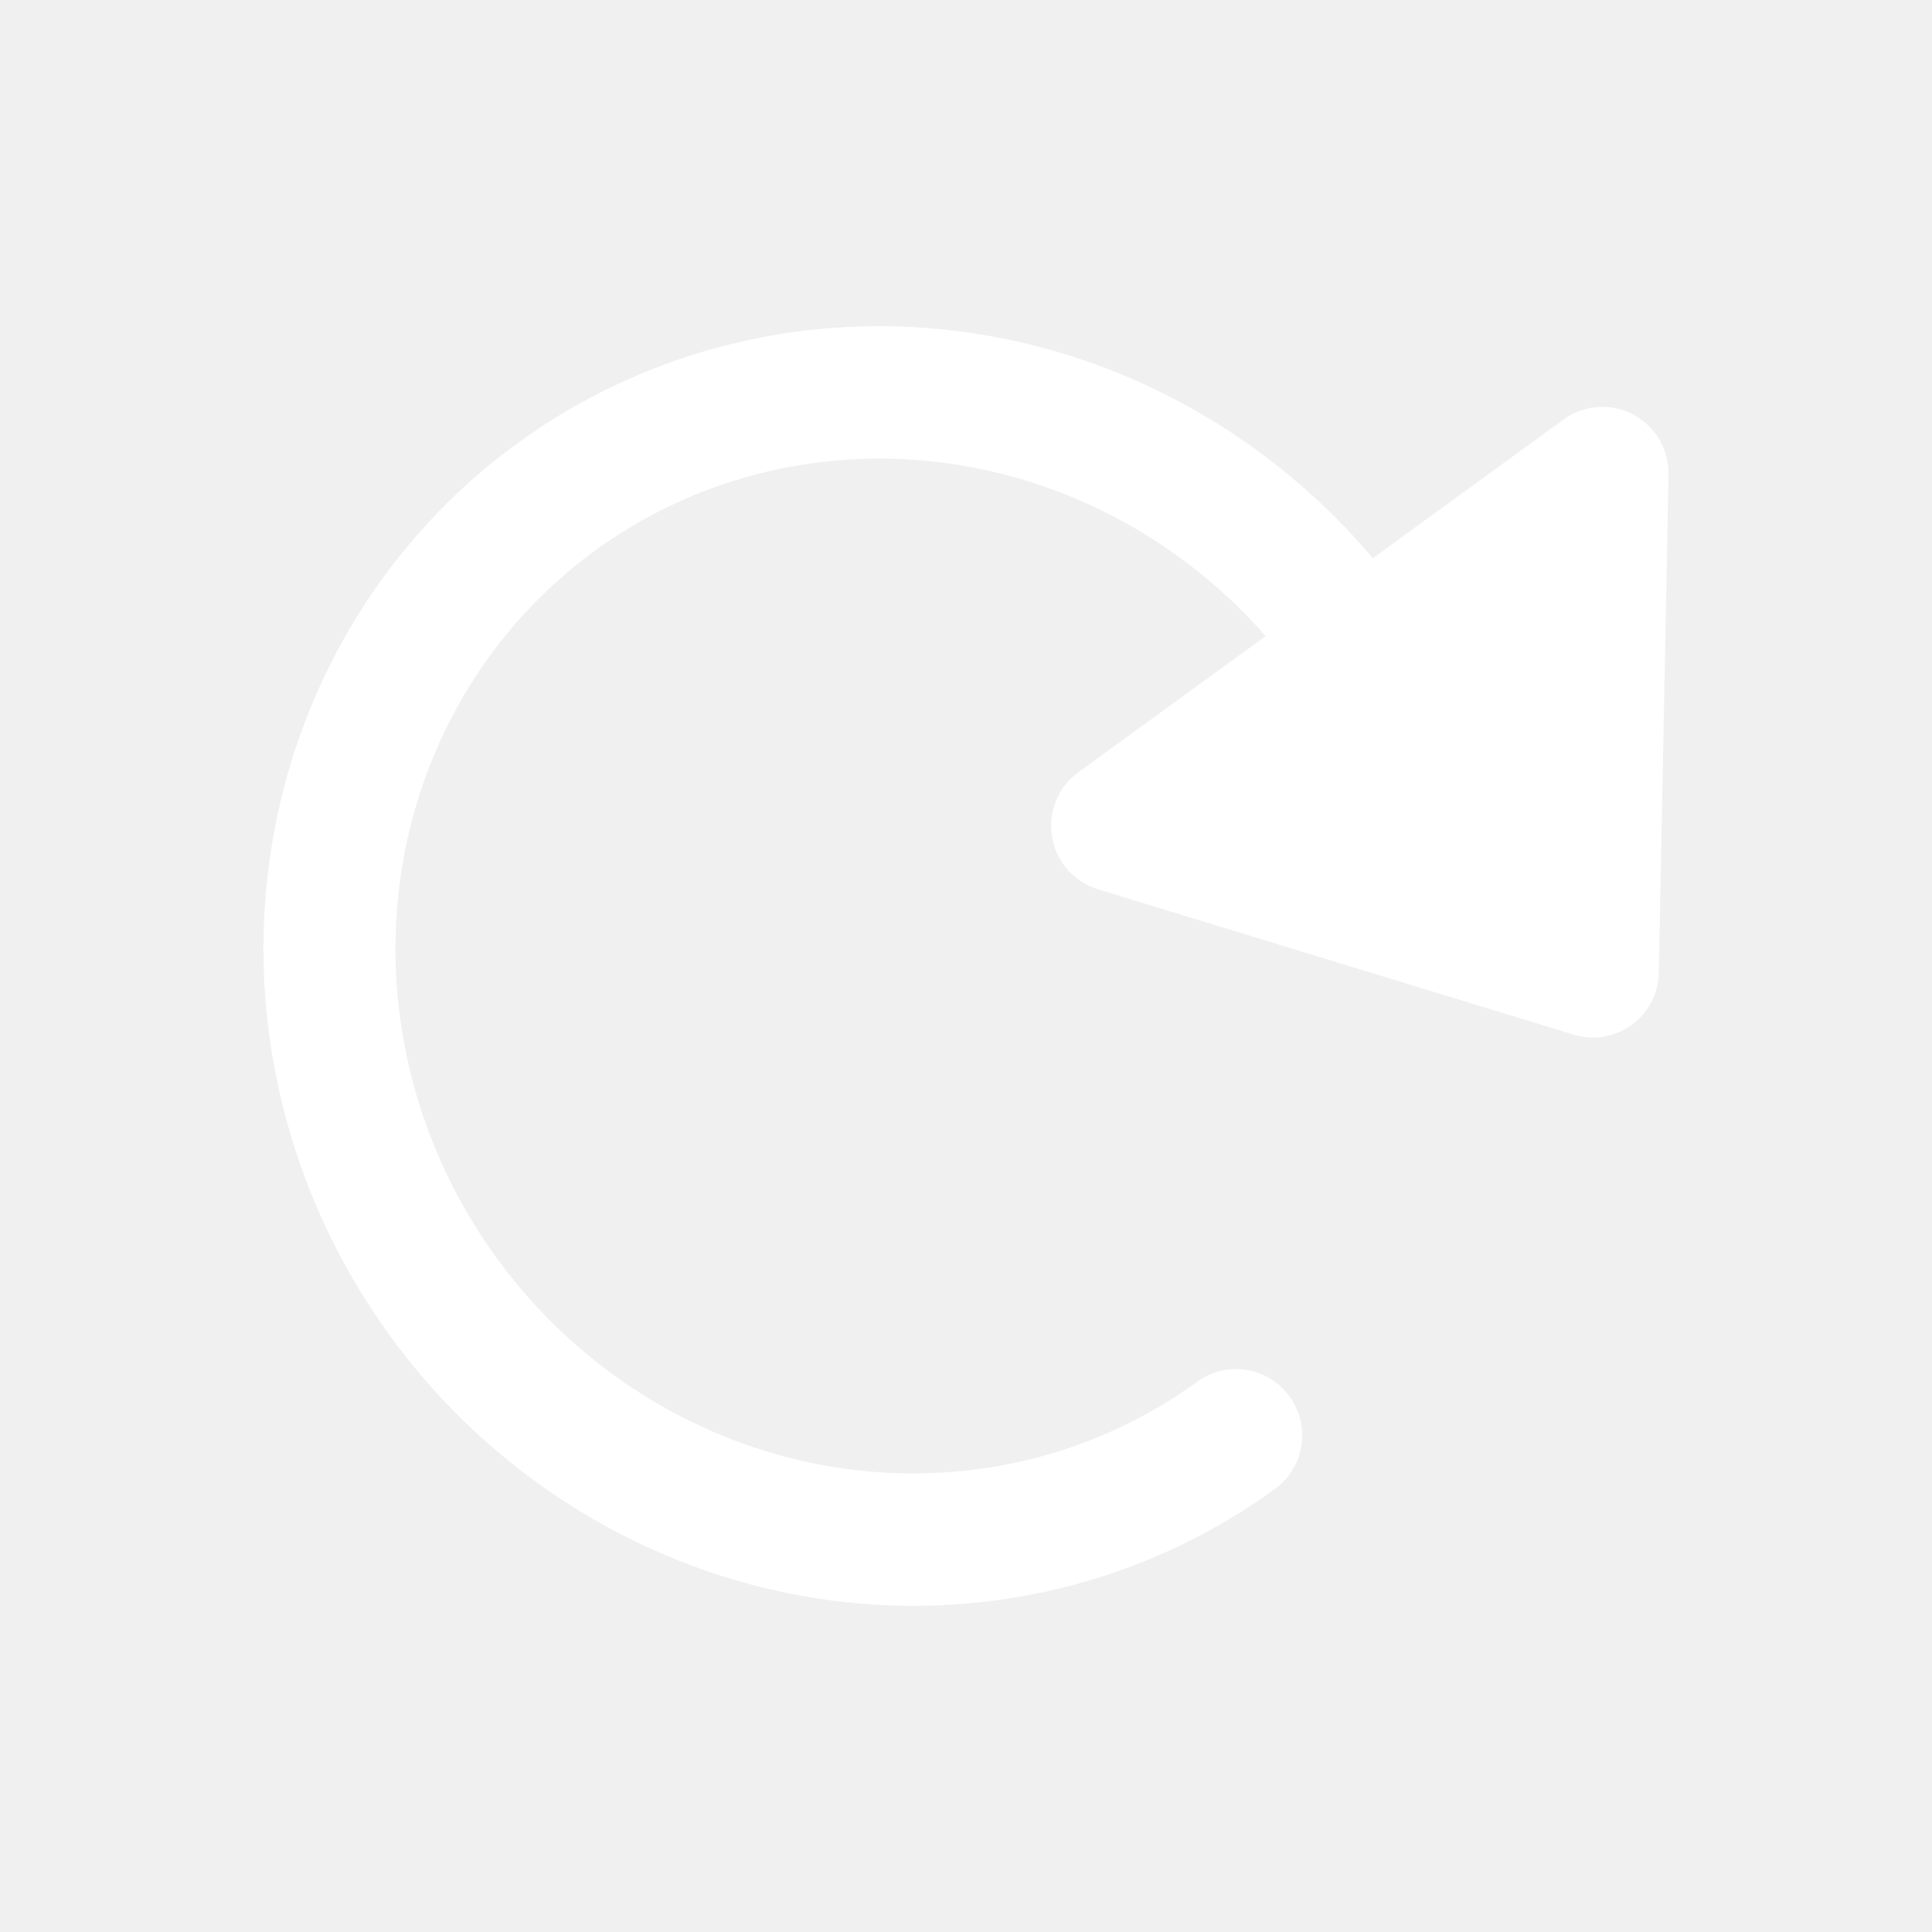
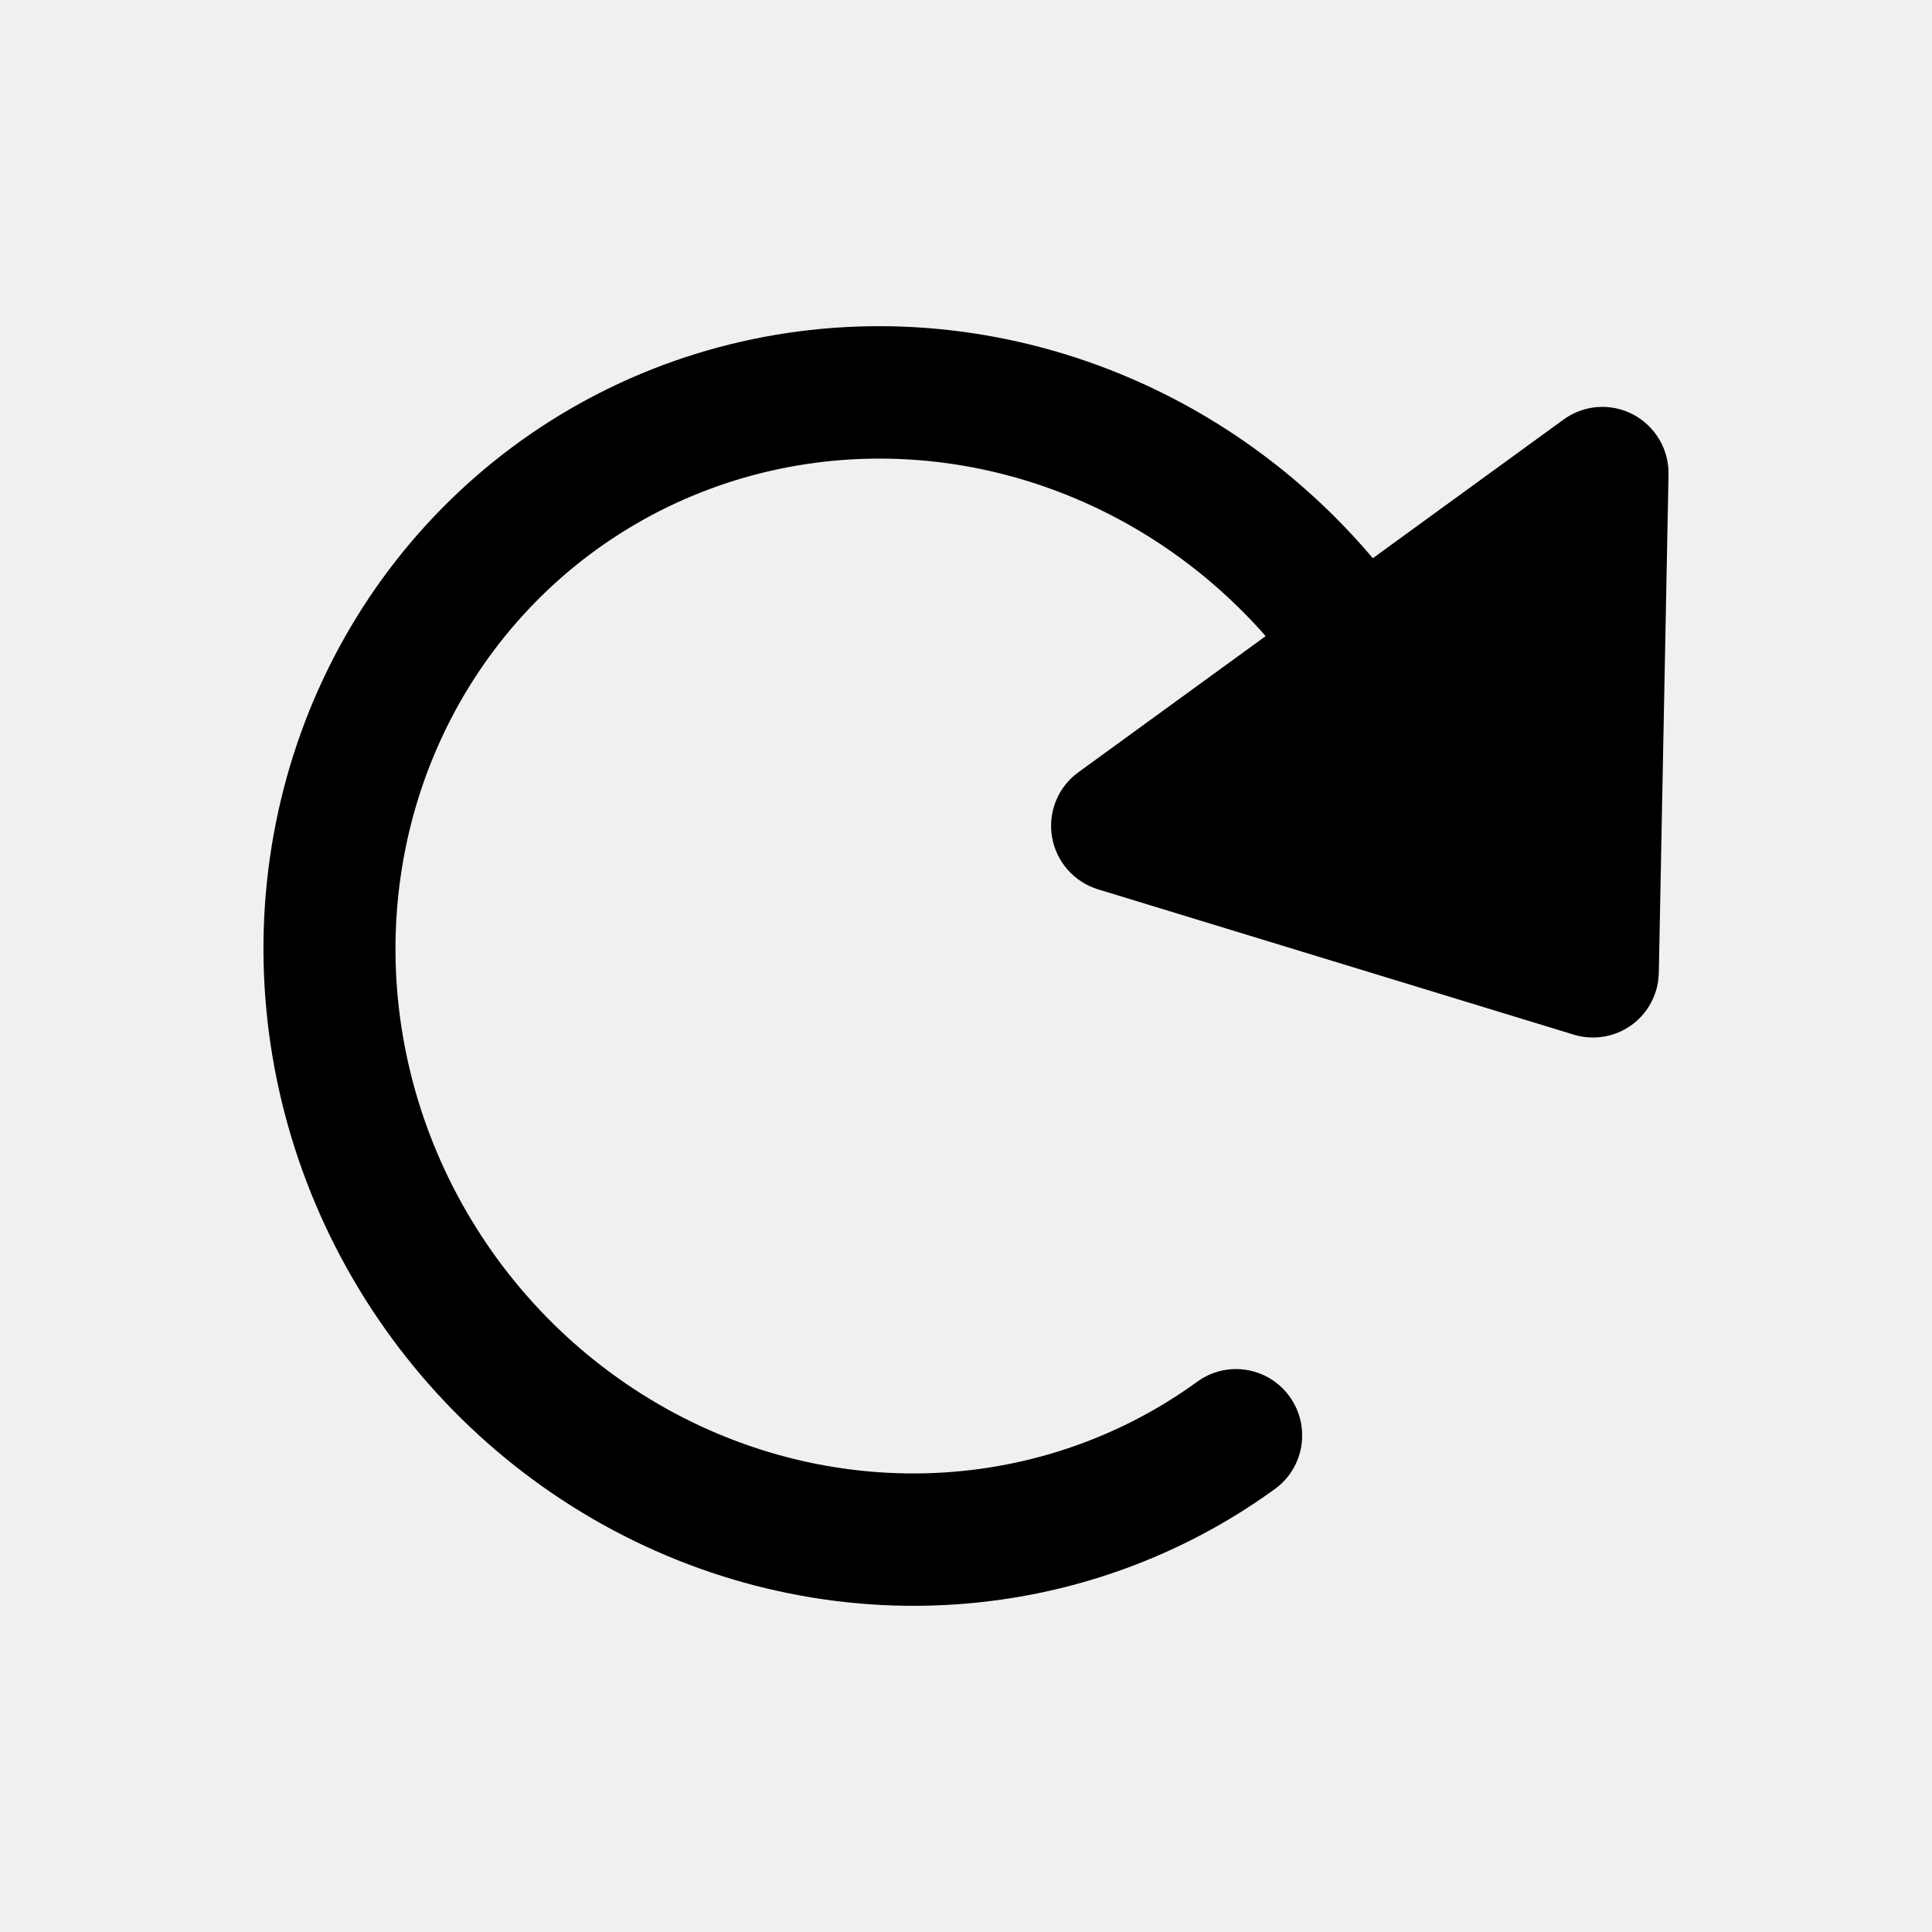
- <svg xmlns="http://www.w3.org/2000/svg" width="154" height="154" viewBox="0 0 154 154" fill="none">
-   <path d="M101.63 118.682C93.607 124.514 83.992 127.747 74.014 127.986C64.038 128.225 54.154 125.462 45.605 120.074C37.057 114.686 30.211 106.905 25.925 97.717C21.638 88.528 20.095 78.323 21.512 68.384C22.929 58.442 27.246 49.211 33.939 41.876C40.634 34.539 49.388 29.443 59.086 27.233C68.781 25.023 78.968 25.8 88.356 29.433C96.518 32.592 103.764 37.791 109.428 44.495L124.643 33.434C126.258 32.26 128.401 32.107 130.172 33.037C131.943 33.968 133.038 35.824 132.999 37.826L132.225 77.541L132.177 78.153C131.983 79.567 131.225 80.852 130.06 81.7C128.728 82.667 127.02 82.953 125.443 82.472L87.522 70.888C85.61 70.303 84.19 68.684 83.856 66.709C83.522 64.733 84.333 62.74 85.947 61.565L100.886 50.705C96.433 45.631 90.839 41.697 84.588 39.278C77.12 36.388 69.064 35.789 61.442 37.526C53.822 39.263 46.96 43.26 41.713 49.011C36.465 54.762 33.053 62.028 31.93 69.903C30.807 77.781 32.025 85.915 35.455 93.267C38.886 100.619 44.364 106.84 51.19 111.142C58.014 115.444 65.864 117.626 73.736 117.437C81.606 117.248 89.155 114.7 95.439 110.132C97.789 108.423 101.08 108.952 102.79 111.313C104.499 113.674 103.98 116.973 101.63 118.682Z" fill="white" />
+ <svg xmlns="http://www.w3.org/2000/svg" width="154" height="154" viewBox="0 0 154 154">
+   <path d="M101.63 118.682C93.607 124.514 83.992 127.747 74.014 127.986C64.038 128.225 54.154 125.462 45.605 120.074C37.057 114.686 30.211 106.905 25.925 97.717C21.638 88.528 20.095 78.323 21.512 68.384C22.929 58.442 27.246 49.211 33.939 41.876C40.634 34.539 49.388 29.443 59.086 27.233C68.781 25.023 78.968 25.8 88.356 29.433C96.518 32.592 103.764 37.791 109.428 44.495L124.643 33.434C126.258 32.26 128.401 32.107 130.172 33.037C131.943 33.968 133.038 35.824 132.999 37.826L132.225 77.541L132.177 78.153C131.983 79.567 131.225 80.852 130.06 81.7C128.728 82.667 127.02 82.953 125.443 82.472L87.522 70.888C85.61 70.303 84.19 68.684 83.856 66.709C83.522 64.733 84.333 62.74 85.947 61.565L100.886 50.705C96.433 45.631 90.839 41.697 84.588 39.278C77.12 36.388 69.064 35.789 61.442 37.526C53.822 39.263 46.96 43.26 41.713 49.011C36.465 54.762 33.053 62.028 31.93 69.903C30.807 77.781 32.025 85.915 35.455 93.267C38.886 100.619 44.364 106.84 51.19 111.142C58.014 115.444 65.864 117.626 73.736 117.437C81.606 117.248 89.155 114.7 95.439 110.132C97.789 108.423 101.08 108.952 102.79 111.313C104.499 113.674 103.98 116.973 101.63 118.682Z" />
</svg>
